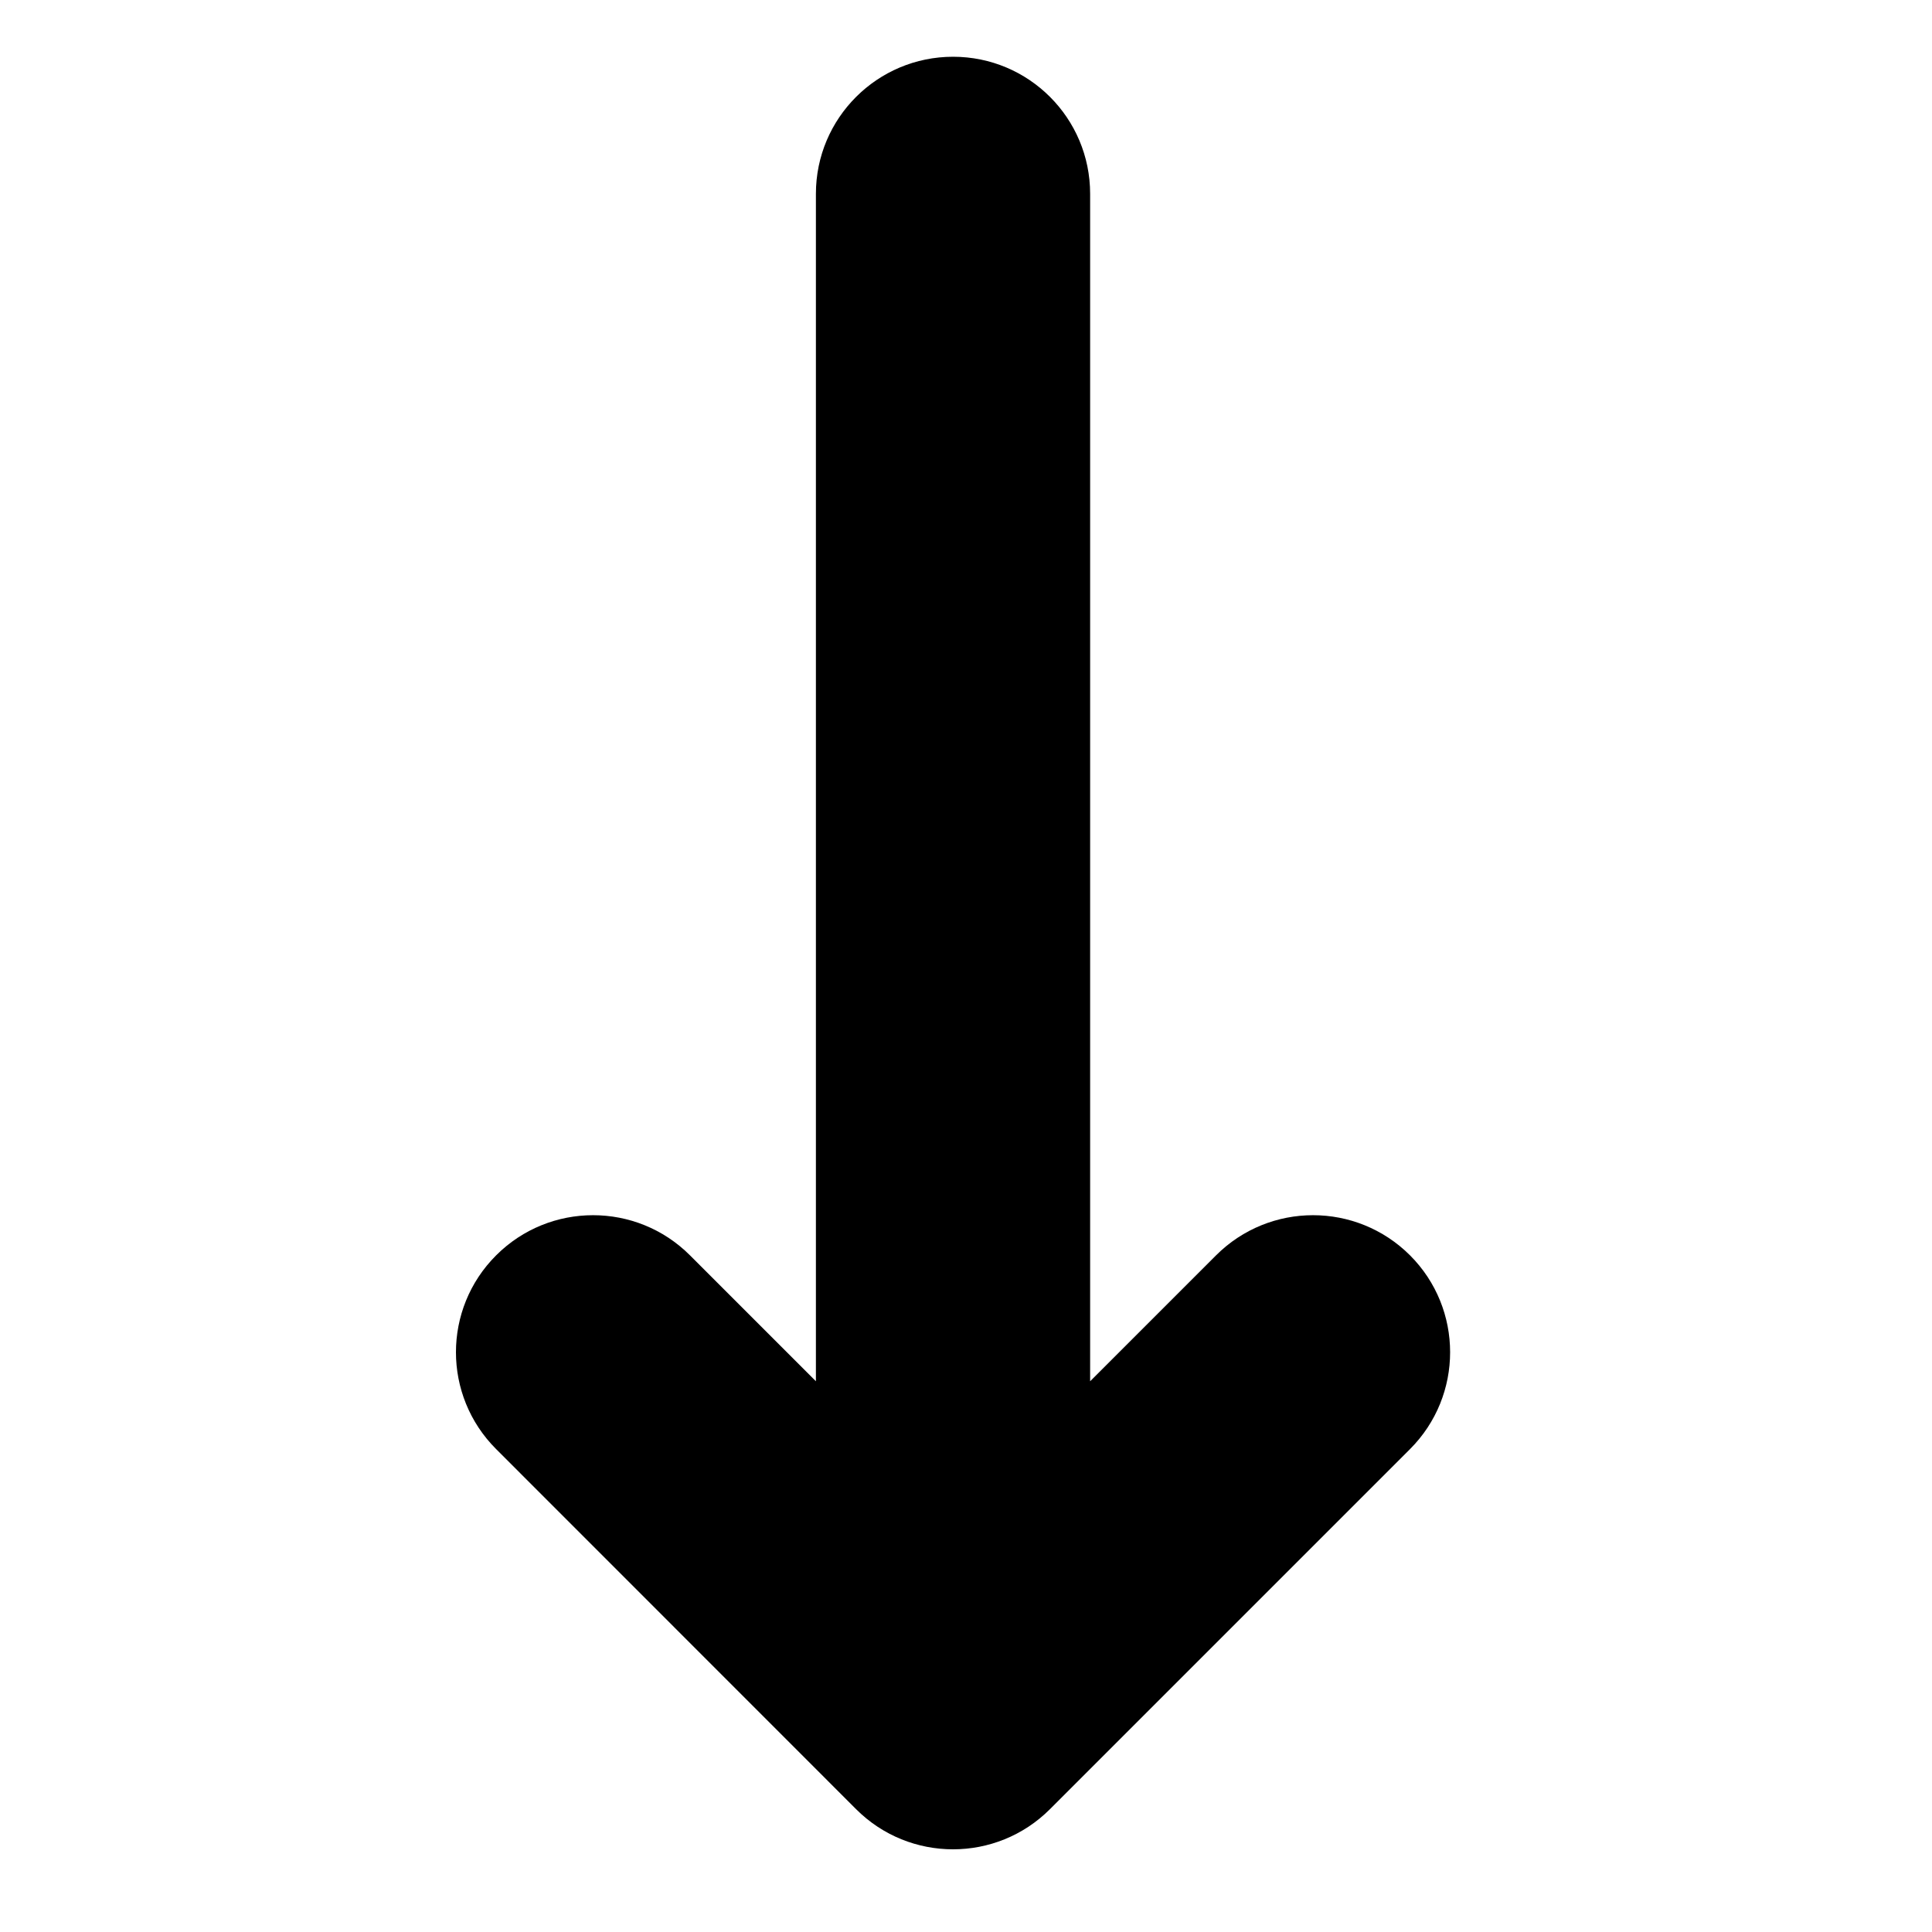
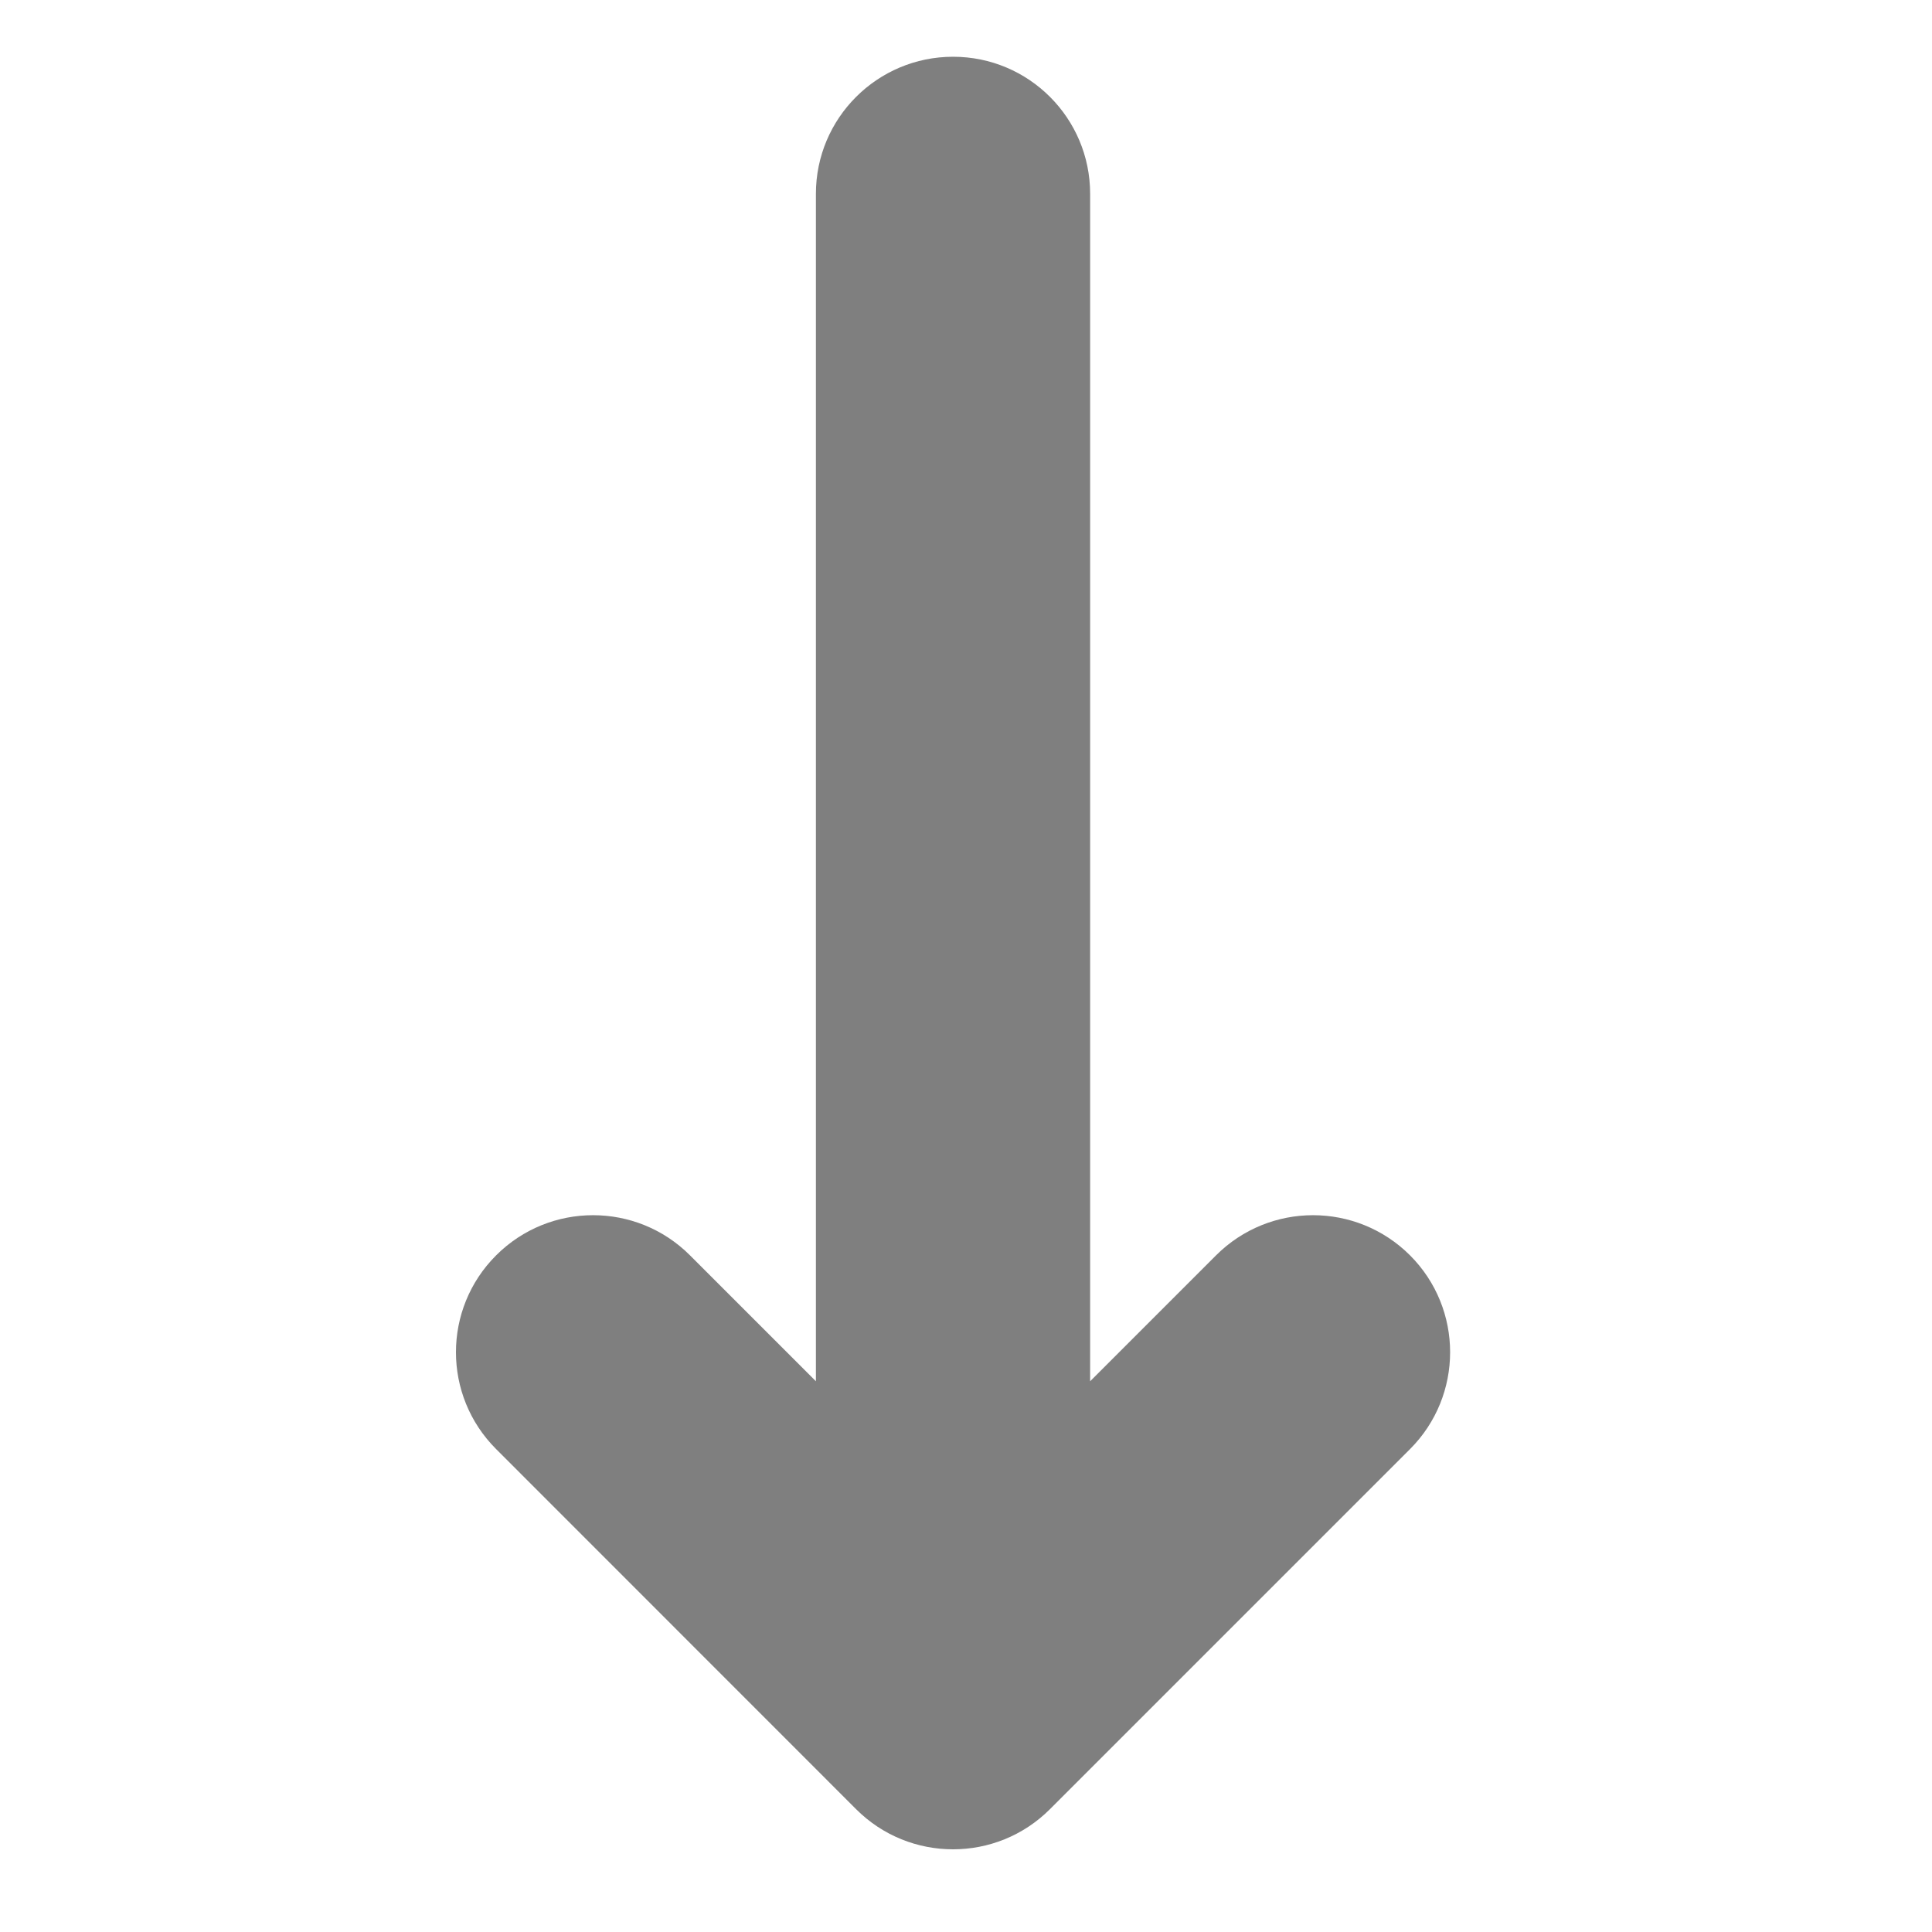
<svg xmlns="http://www.w3.org/2000/svg" width="16" height="16" viewBox="0 0 16 16" fill="none">
-   <path fill-rule="evenodd" clip-rule="evenodd" d="M4.109 10.396C3.665 10.839 3.665 11.558 4.109 12.001L7.09 14.983C7.533 15.426 8.252 15.426 8.695 14.983L11.677 12.001C12.12 11.558 12.12 10.839 11.677 10.396C11.233 9.953 10.515 9.953 10.071 10.396L9.028 11.439L9.028 1.605C9.028 0.978 8.52 0.47 7.893 0.47C7.266 0.47 6.757 0.978 6.757 1.605L6.757 11.439L5.714 10.396C5.271 9.953 4.552 9.953 4.109 10.396Z" fill="currentColor" />
+   <path fill-rule="evenodd" clip-rule="evenodd" opacity="0.5" d="M4.109 10.396C3.665 10.839 3.665 11.558 4.109 12.001L7.09 14.983C7.533 15.426 8.252 15.426 8.695 14.983L11.677 12.001C12.12 11.558 12.12 10.839 11.677 10.396C11.233 9.953 10.515 9.953 10.071 10.396L9.028 11.439L9.028 1.605C9.028 0.978 8.52 0.47 7.893 0.47C7.266 0.47 6.757 0.978 6.757 1.605L6.757 11.439L5.714 10.396C5.271 9.953 4.552 9.953 4.109 10.396Z" fill="currentColor" />
</svg>
